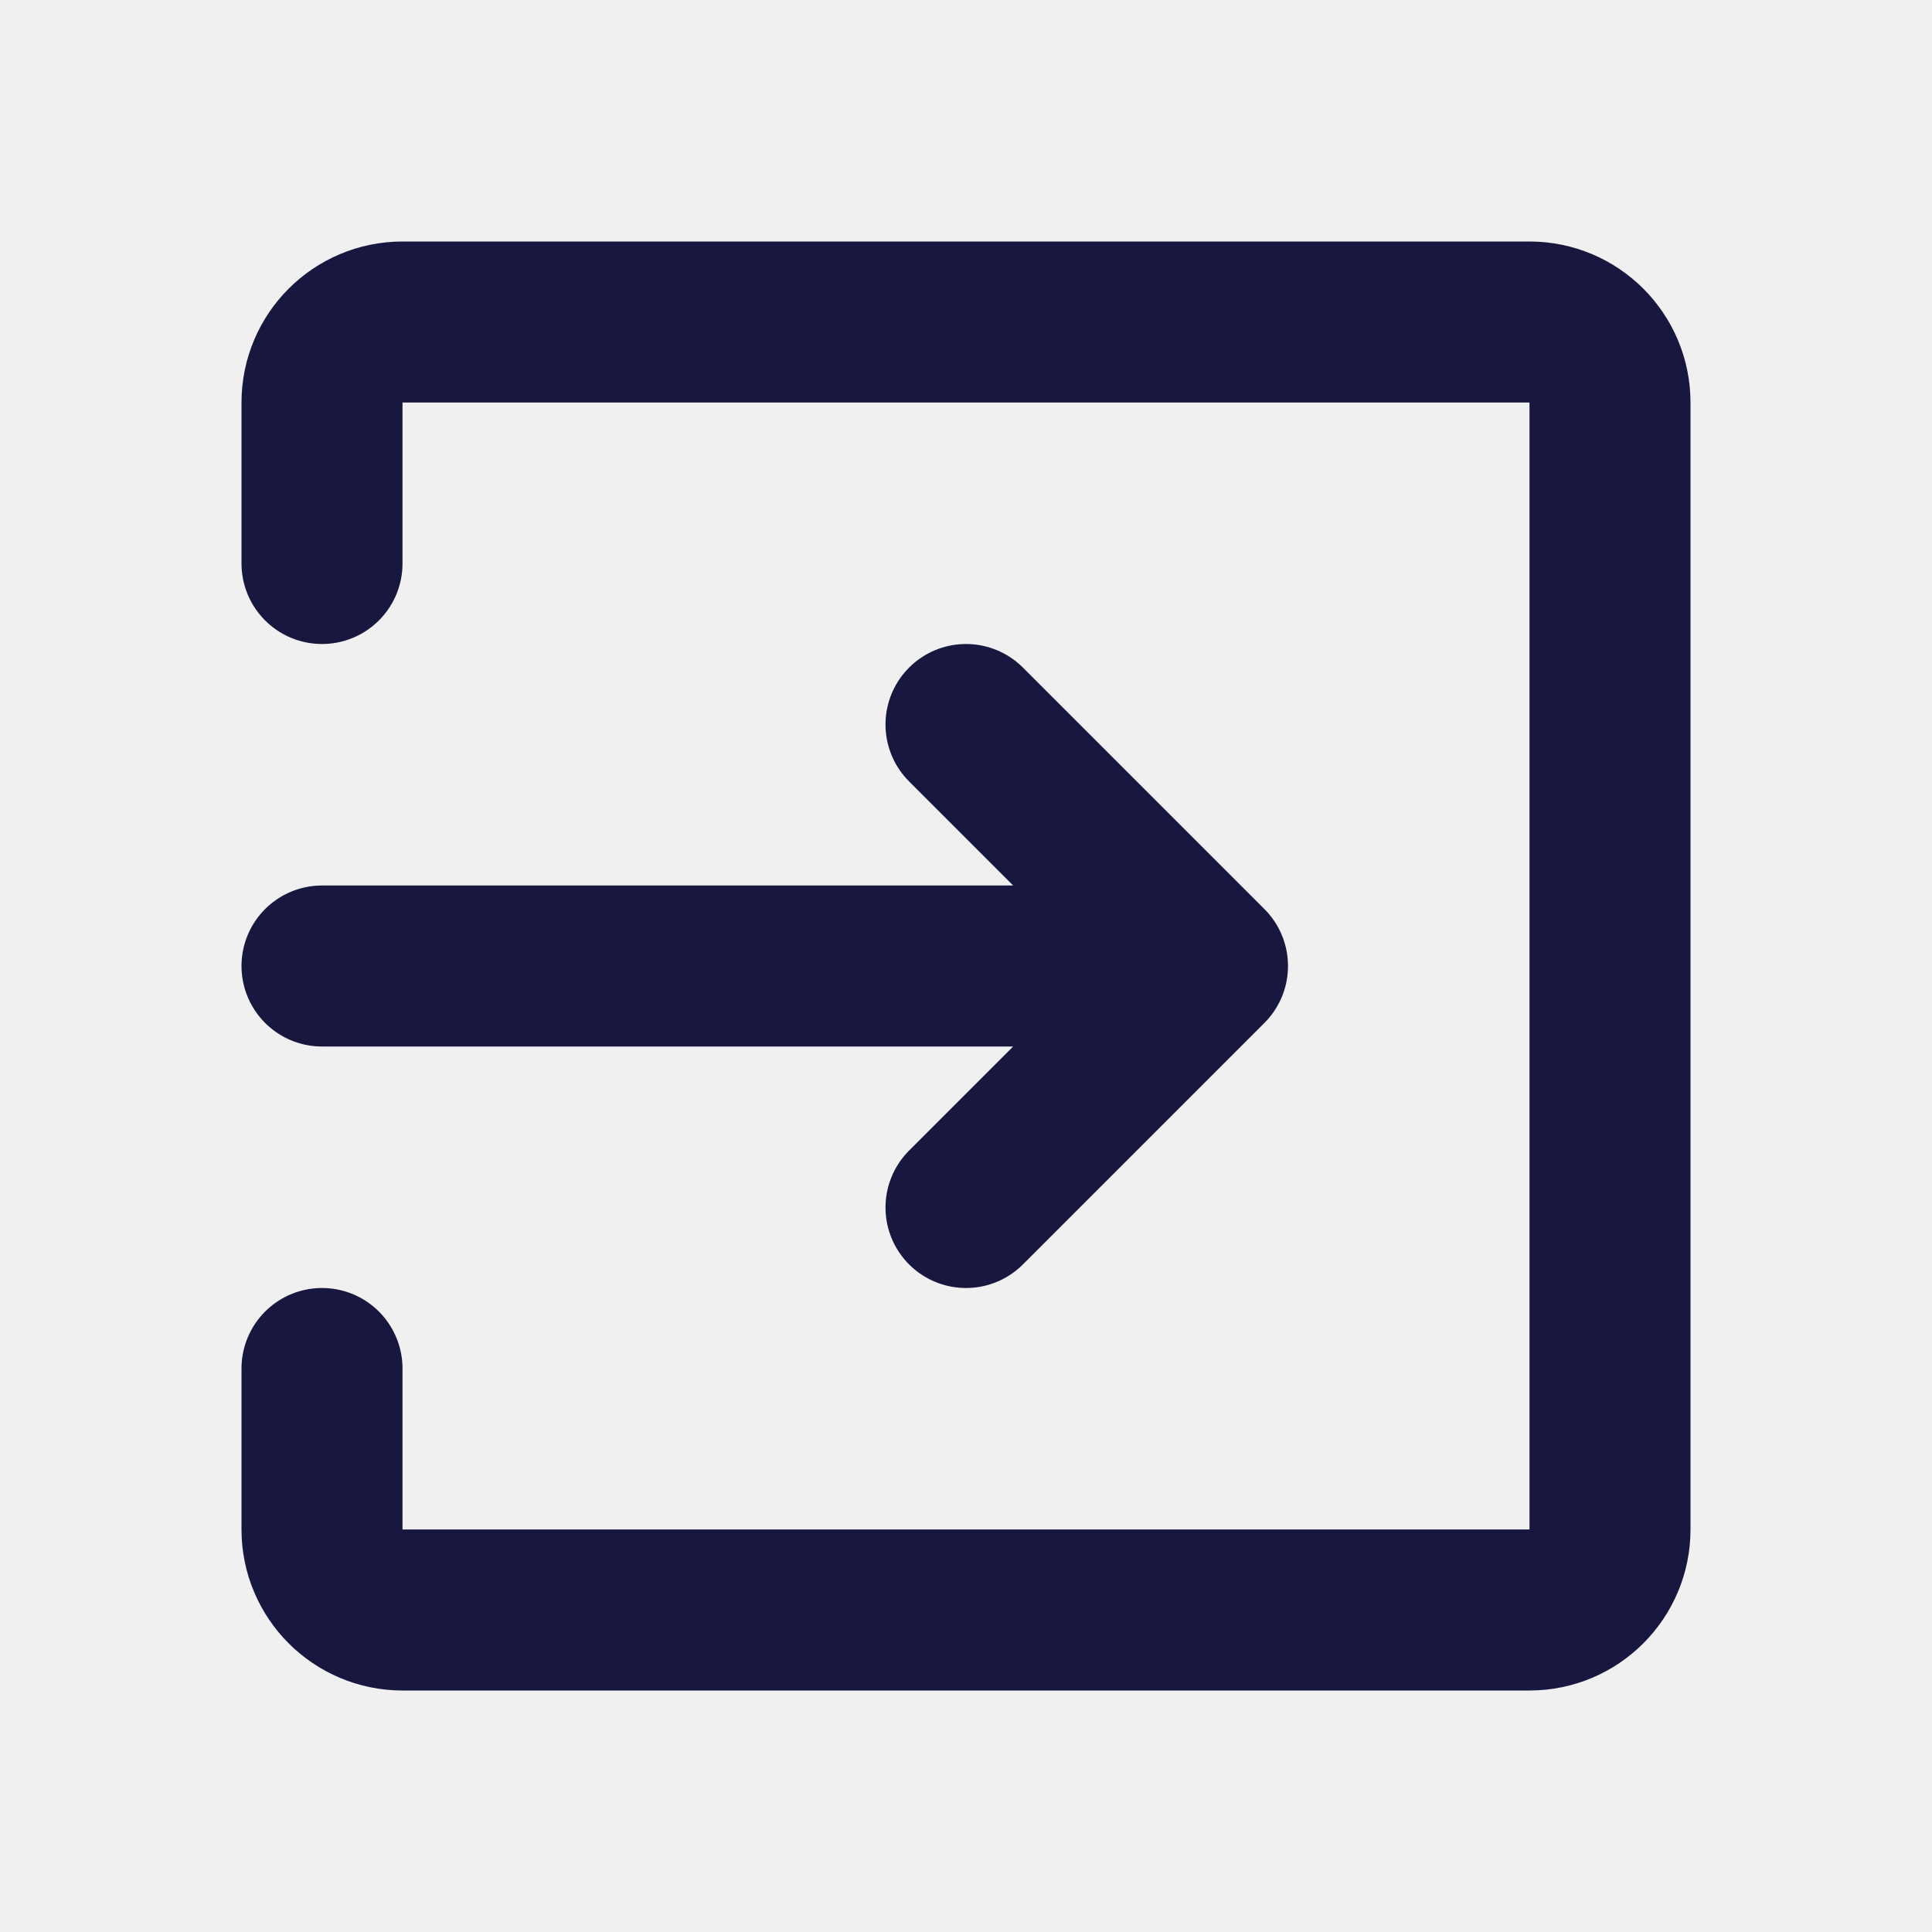
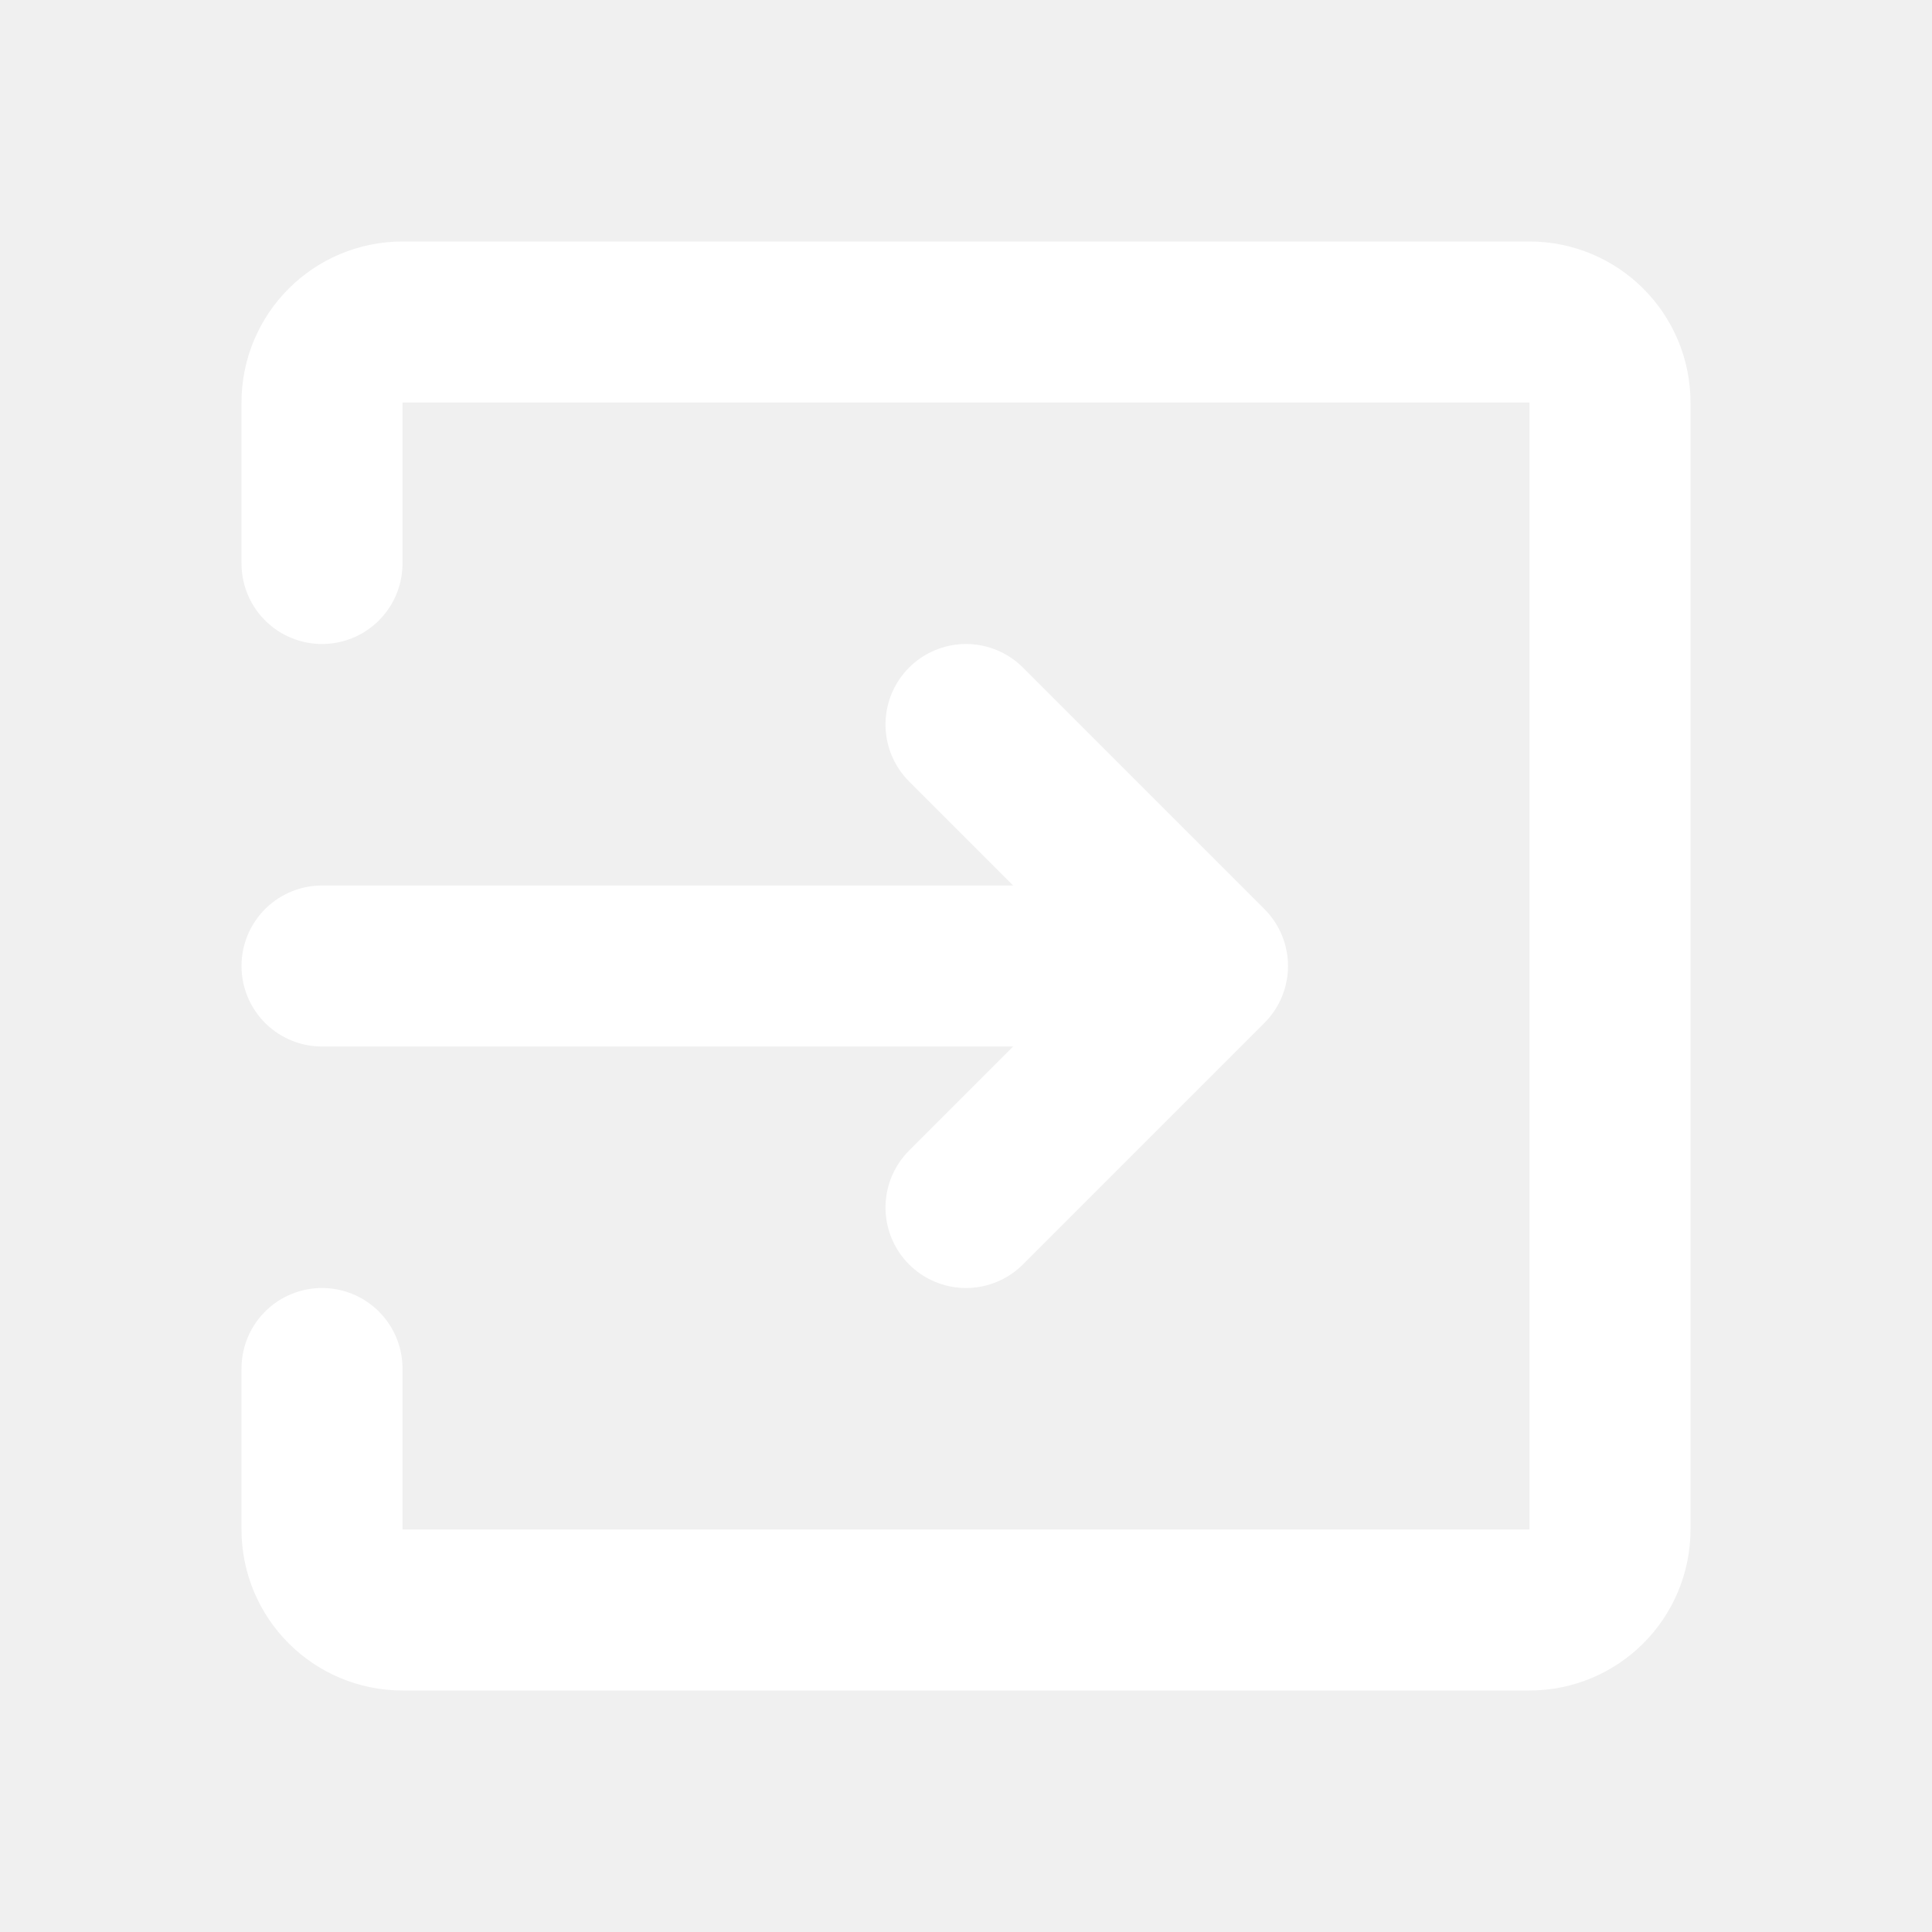
<svg xmlns="http://www.w3.org/2000/svg" width="24" height="24" viewBox="0 0 24 24" fill="none">
-   <path d="M12 15L15 12M15 12L12 9M15 12L4 12" stroke="#171740" stroke-width="2" stroke-linecap="round" stroke-linejoin="round" />
-   <path d="M4 7V5C4 4.448 4.448 4 5 4H19C19.552 4 20 4.448 20 5V19C20 19.552 19.552 20 19 20H5C4.448 20 4 19.552 4 19V17" stroke="#171740" stroke-width="2" stroke-linecap="round" stroke-linejoin="round" />
+   <path d="M12 15L15 12M15 12L12 9M15 12L4 12" stroke="#FFFFFF" stroke-width="2" stroke-linecap="round" stroke-linejoin="round" />
+   <path d="M4 7V5C4 4.448 4.448 4 5 4H19C19.552 4 20 4.448 20 5V19C20 19.552 19.552 20 19 20H5C4.448 20 4 19.552 4 19V17" stroke="#FFFFFF" stroke-width="2" stroke-linecap="round" stroke-linejoin="round" />
</svg>
